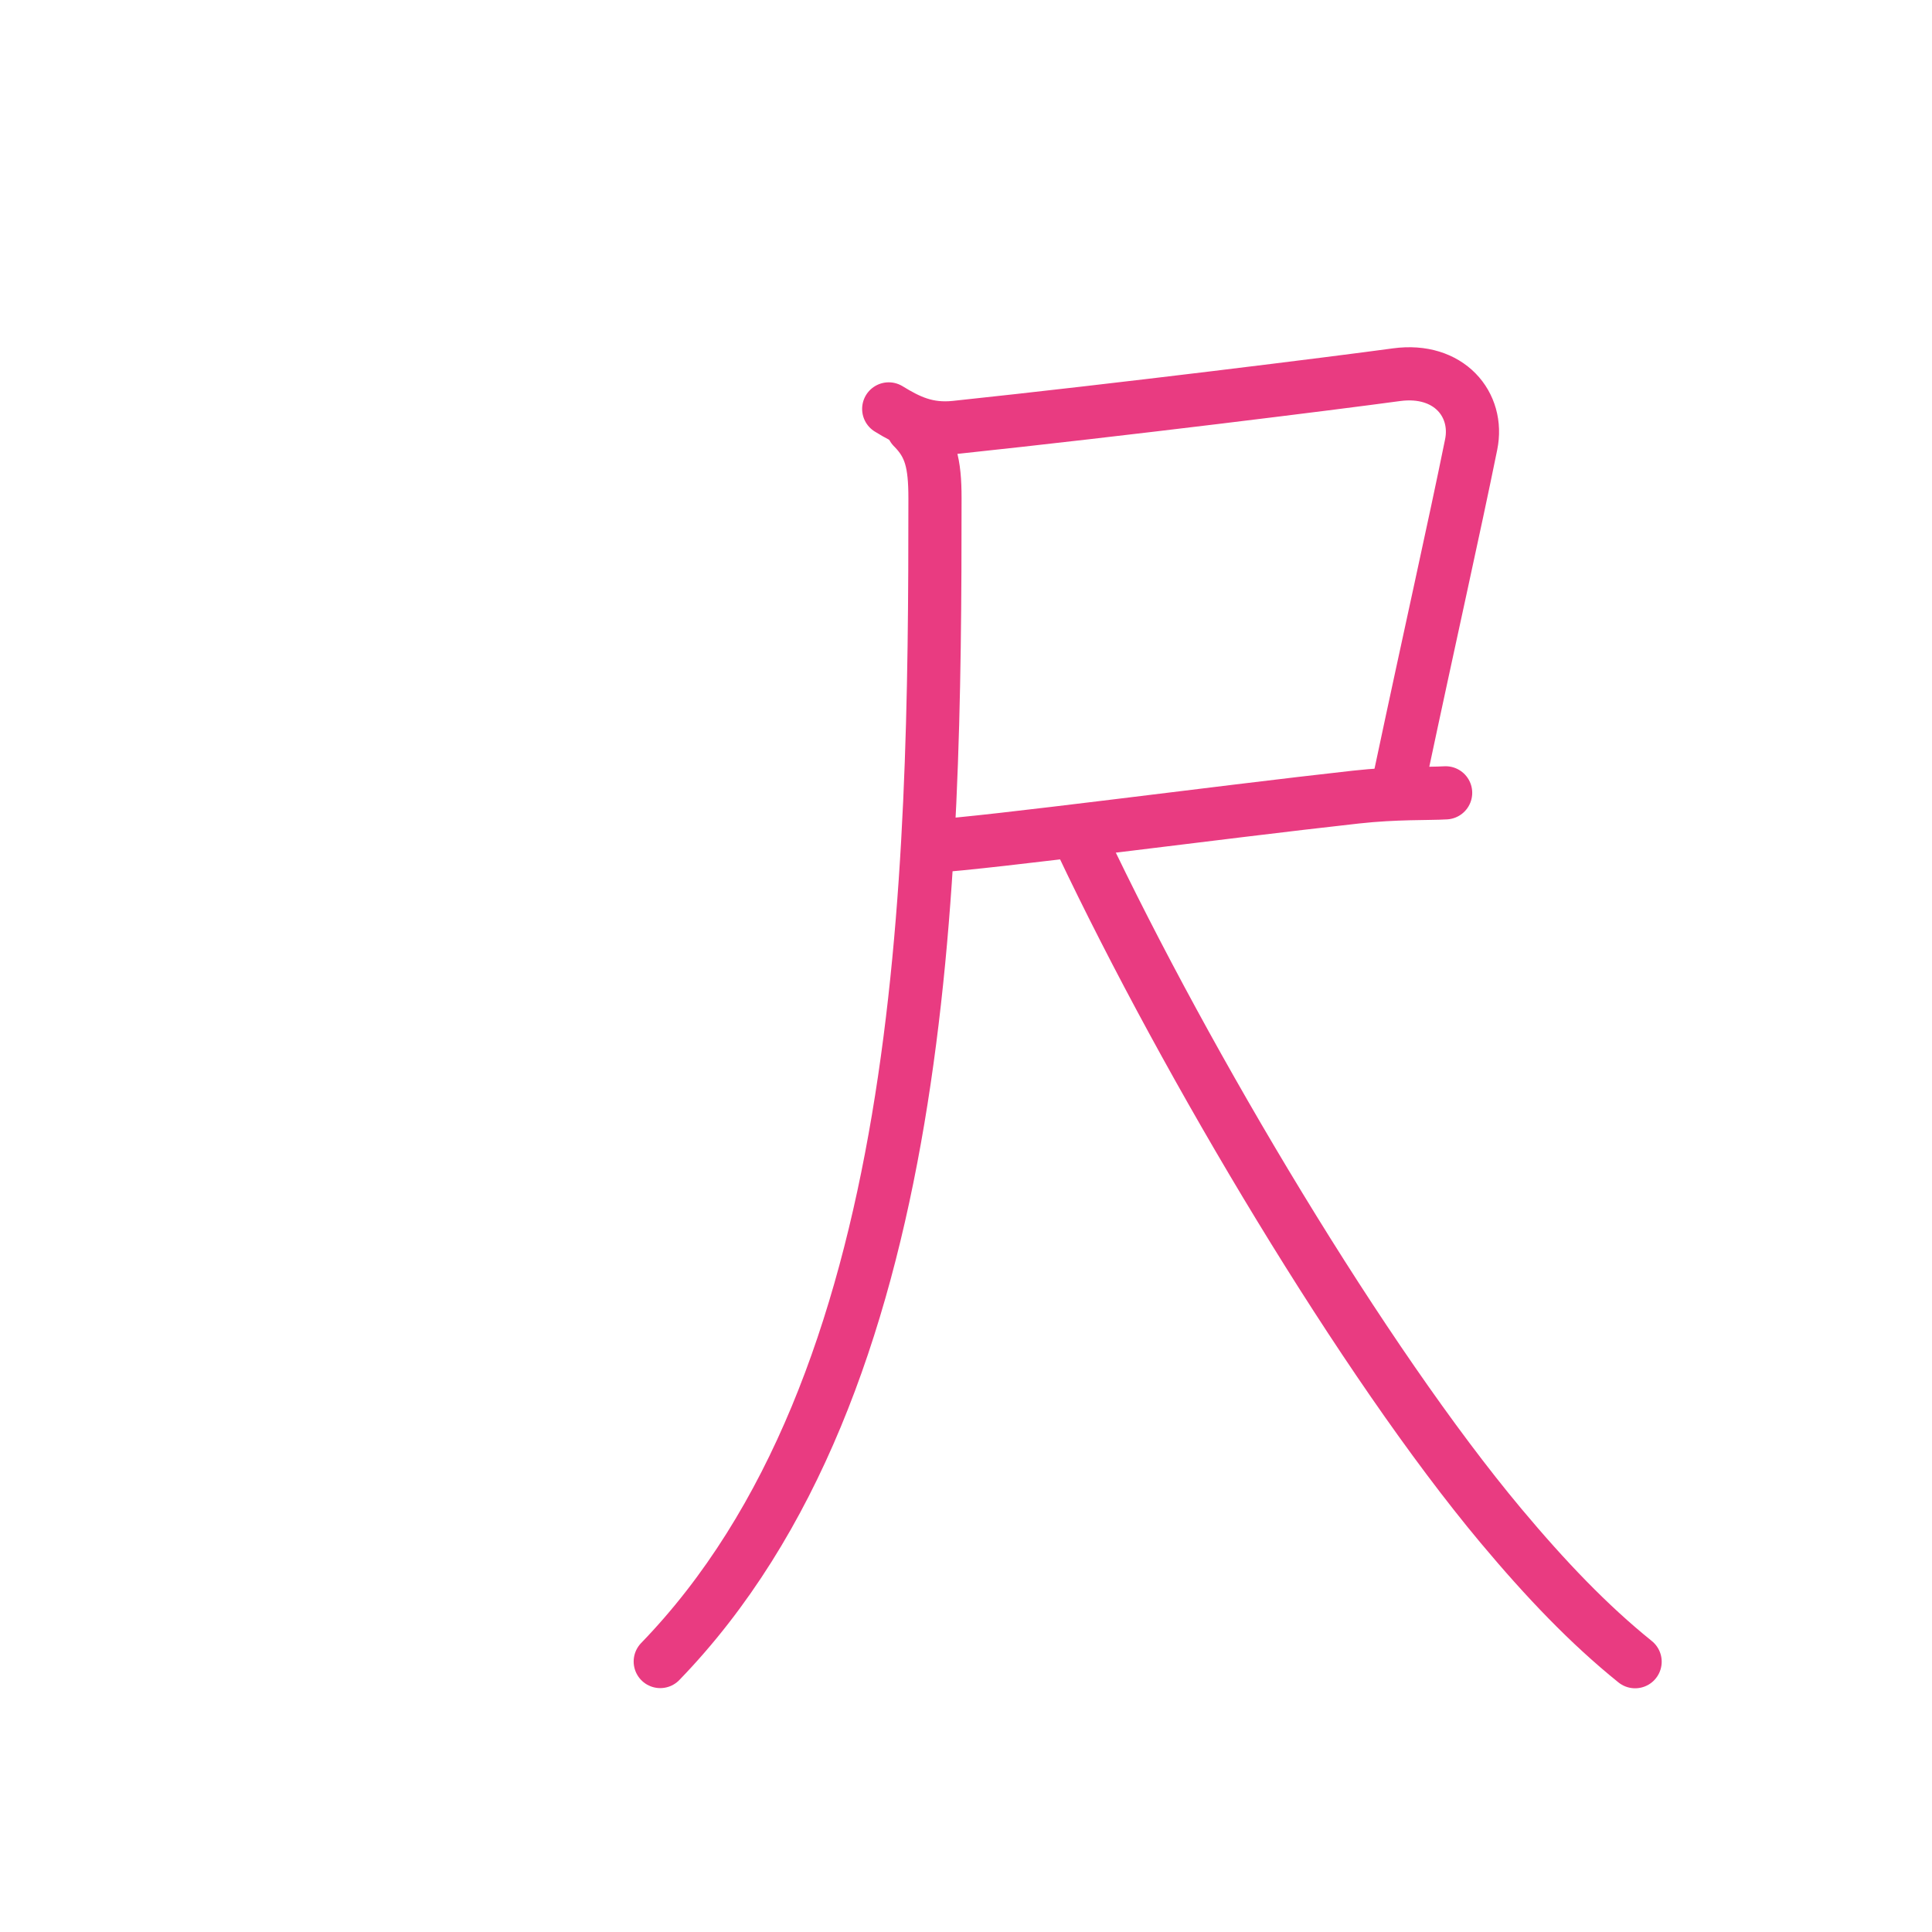
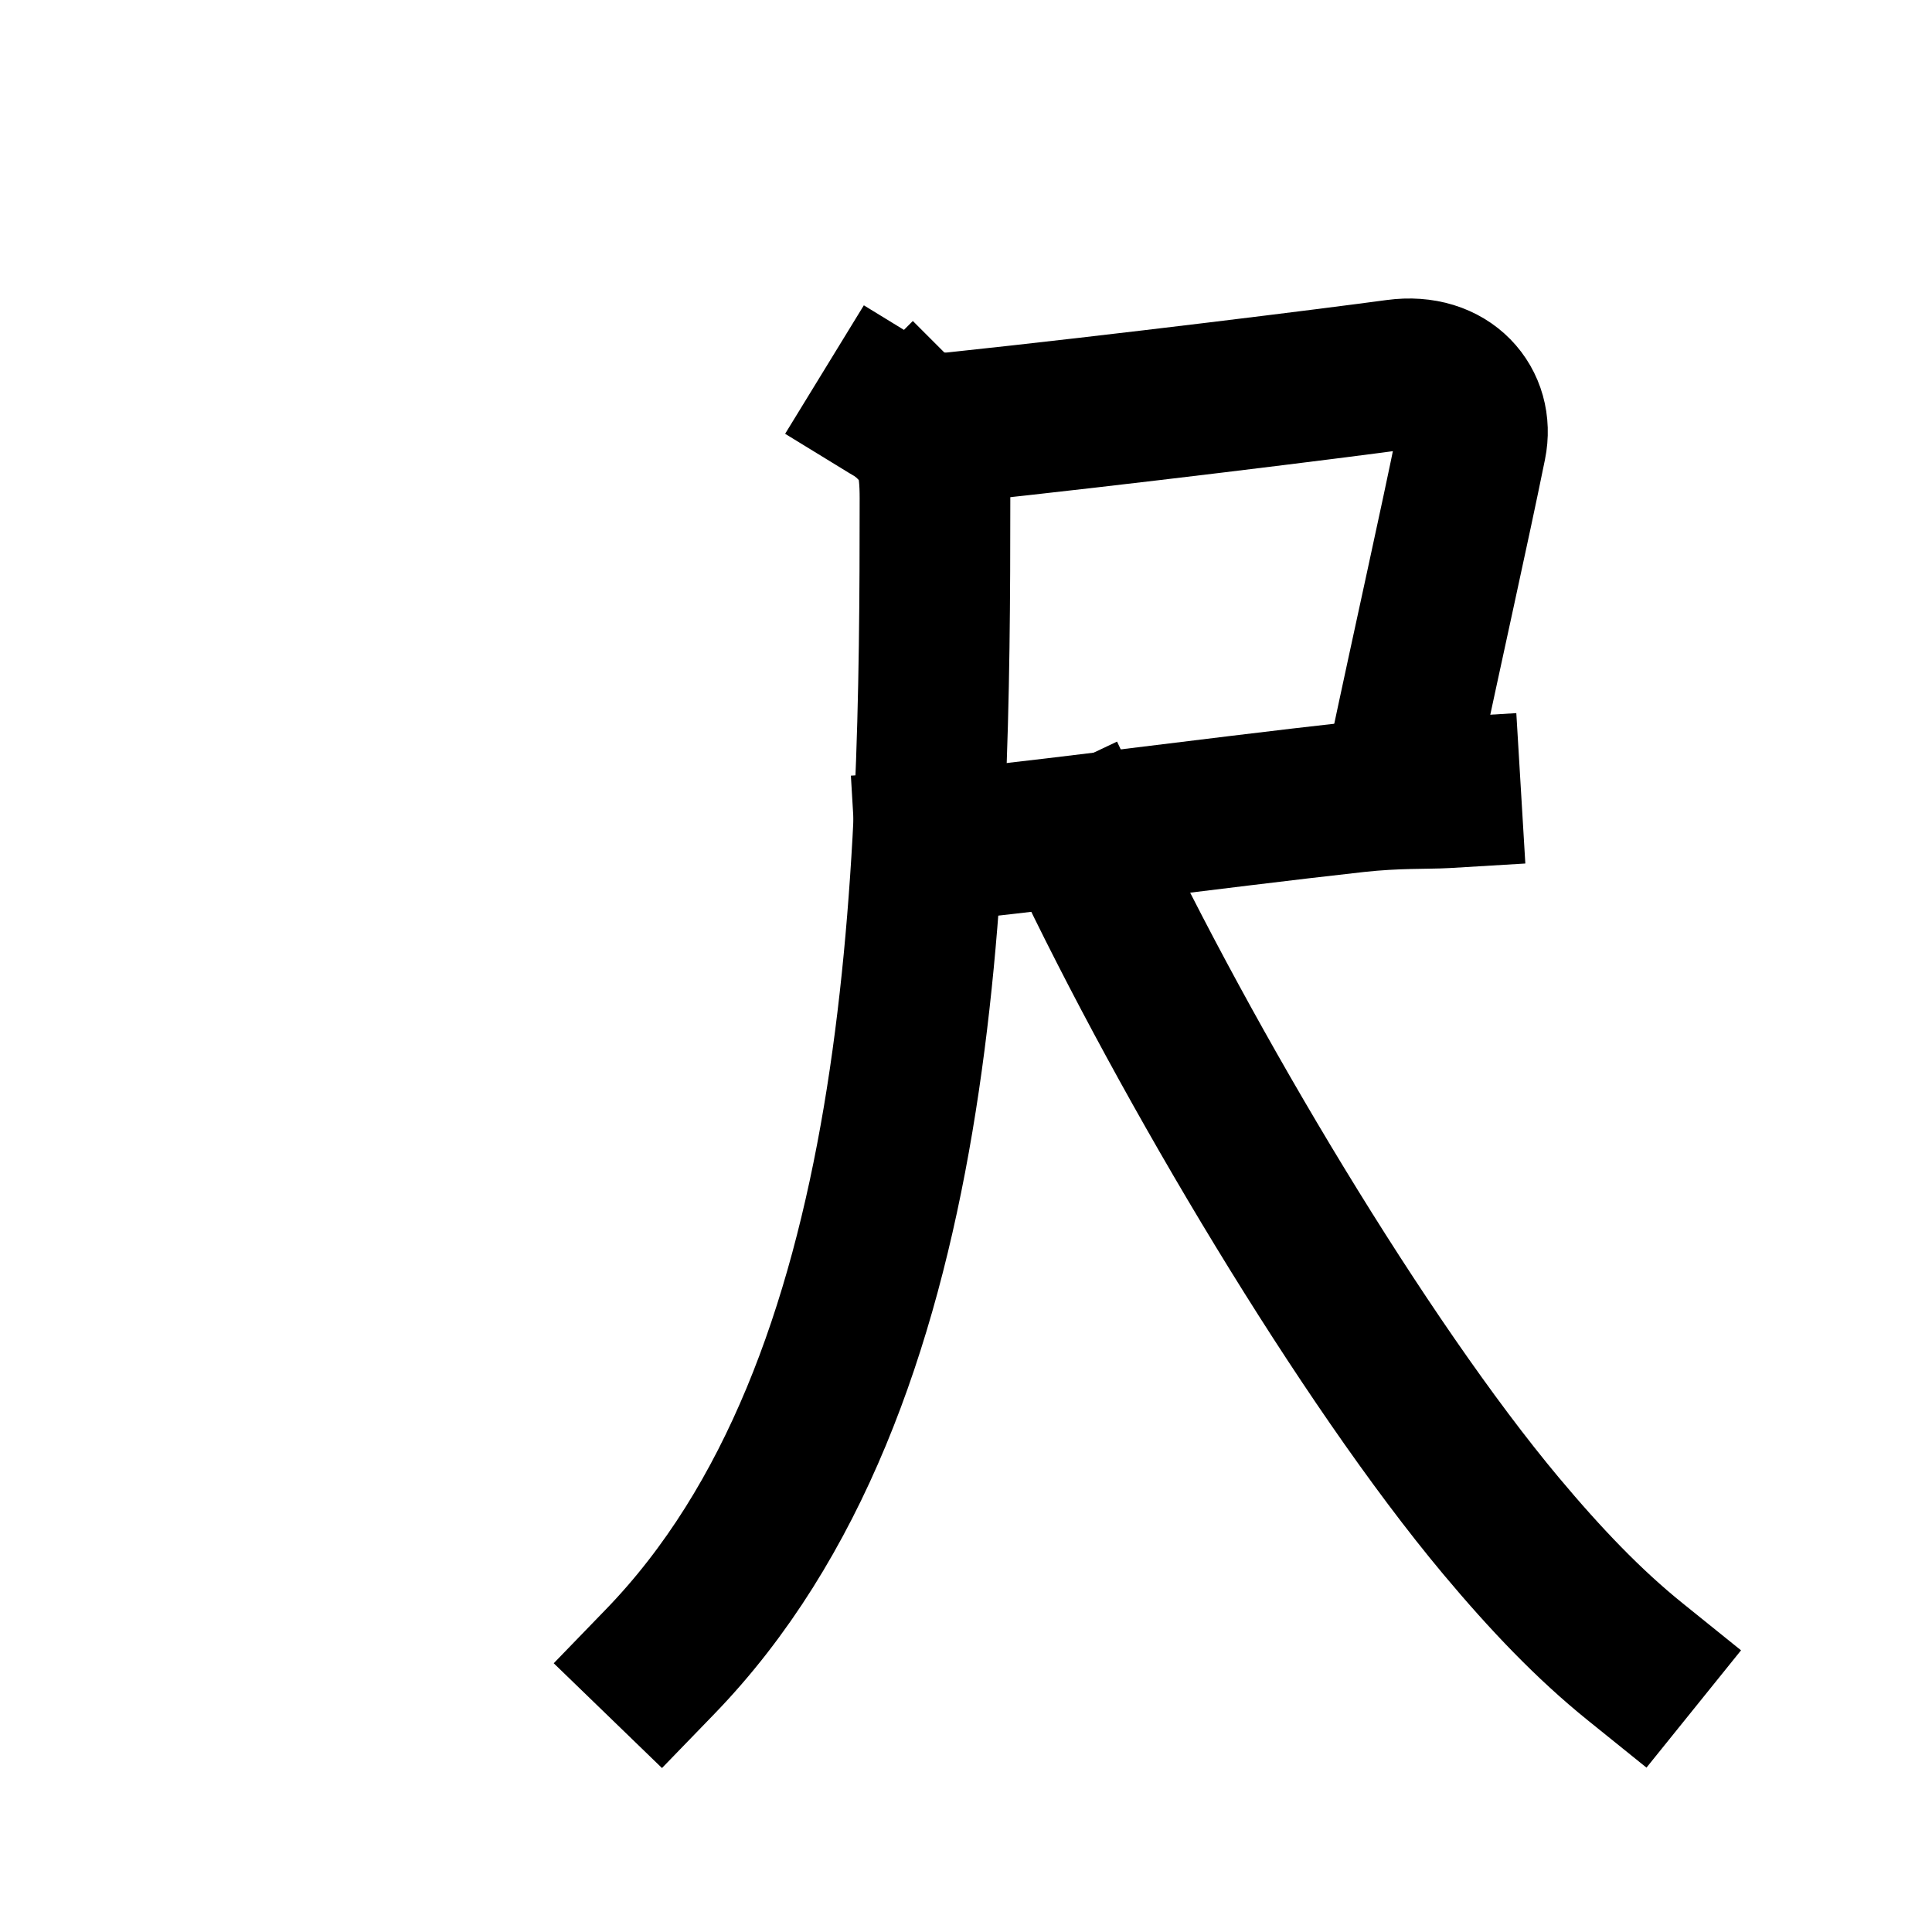
- <svg xmlns="http://www.w3.org/2000/svg" xmlns:ns1="http://kanjivg.tagaini.net" width="109" height="109" viewBox="0 0 109 109">
-   <style>
- 			path {
- 				stroke: #E93B81;
- 			}
- 
- 			path:not([id$=s7], [id$=s4], [id$=s5], [id$=s6]) {
- 				display: none;
- 			}
- 
- 			g text {
- 				display: none;
- 			}
- 		</style>
-   <g id="kvg:StrokePaths_0629e" style="fill:none;stroke:#000000;stroke-width:3;stroke-linecap:round;stroke-linejoin:round;">
-     <g id="kvg:0629e" ns1:element="択">
-       <g id="kvg:0629e-g1" ns1:element="扌" ns1:variant="true" ns1:original="手" ns1:position="left" ns1:radical="general">
-         <path id="kvg:0629e-s1" ns1:type="㇐" d="M12.75,38.67c1.88,0.71,3.8,0.7,6.01,0.42c4.82-0.63,12.76-1.97,19.49-2.81c1.38-0.17,3.12-0.27,4.41-0.02" />
-         <path id="kvg:0629e-s2" ns1:type="㇚" d="M29.52,15.25c1.18,1.18,1.51,2.75,1.51,5.02c0,15.23,0.24,54.71,0.24,66.15c0,14.25-6.32,3.53-7.77,2" />
-         <path id="kvg:0629e-s3" ns1:type="㇀" d="M12.5,67.18c1.41,1.41,2.62,1.07,4.25,0.07c5.13-3.16,9.38-5.75,21.5-13.33" />
-       </g>
-       <g id="kvg:0629e-g2" ns1:element="尺" ns1:position="right" ns1:phon="尺">
-         <g id="kvg:0629e-g3" ns1:element="尸">
-           <path id="kvg:0629e-s4" ns1:type="㇕c" d="M50.14,23.07c1.11,0.68,2.17,1.21,3.77,1.04c9.34-0.99,21.44-2.5,24.88-2.97c2.96-0.4,4.67,1.69,4.21,3.94C82,30,80.75,35.5,79,43.75" />
-           <path id="kvg:0629e-s5" ns1:type="㇐b" d="M52.5,47.75c3.36-0.2,16.14-1.91,24-2.78c2.25-0.25,4.06-0.18,5.06-0.24" />
-           <g id="kvg:0629e-g4" ns1:element="八" ns1:part="1">
-             <path id="kvg:0629e-s6" ns1:type="㇒" d="M51.5,24.12c1,1,1.25,2,1.25,4c0,21.54-0.38,50-15.5,65.62" />
+ <svg xmlns="http://www.w3.org/2000/svg" class="voyager-component-icon icon" width="109" height="109" viewBox="0 0 109 109">
+   <g style="fill:none;stroke:#000000;stroke-width:8.5;stroke-linecap:square;stroke-linejoin:miter;">
+     <g>
+       <g />
+       <g>
+         <g>
+           <path d="M50.14,23.07c1.11,0.68,2.17,1.21,3.77,1.04c9.34-0.99,21.44-2.5,24.88-2.97c2.96-0.4,4.67,1.69,4.21,3.94C82,30,80.75,35.5,79,43.75" />
+           <path d="M52.5,47.75c3.36-0.2,16.14-1.91,24-2.78c2.25-0.25,4.06-0.18,5.06-0.24" />
+           <g>
+             <path d="M51.5,24.12c1,1,1.25,2,1.25,4c0,21.54-0.38,50-15.5,65.62" />
          </g>
        </g>
-         <g id="kvg:0629e-g5" ns1:element="八" ns1:part="2">
-           <path id="kvg:0629e-s7" ns1:type="㇏" d="M61,47.5c6.02,12.71,15.96,29.35,23.68,38.58c2.53,3.02,4.94,5.55,7.57,7.67" />
+         <g>
+           <path d="M61,47.5c6.02,12.71,15.96,29.35,23.68,38.58c2.53,3.02,4.94,5.55,7.57,7.67" />
        </g>
      </g>
    </g>
  </g>
-   <g id="kvg:StrokeNumbers_0629e" style="font-size:8;fill:#808080">
-     <text transform="matrix(1 0 0 1 6.75 40.50)">1</text>
-     <text transform="matrix(1 0 0 1 20.50 15.50)">2</text>
-     <text transform="matrix(1 0 0 1 4.50 71.50)">3</text>
-     <text transform="matrix(1 0 0 1 53.50 20.50)">4</text>
-     <text transform="matrix(1 0 0 1 57.75 43.55)">5</text>
-     <text transform="matrix(1 0 0 1 45.50 32.50)">6</text>
-     <text transform="matrix(1 0 0 1 68.50 56.50)">7</text>
-   </g>
</svg>
